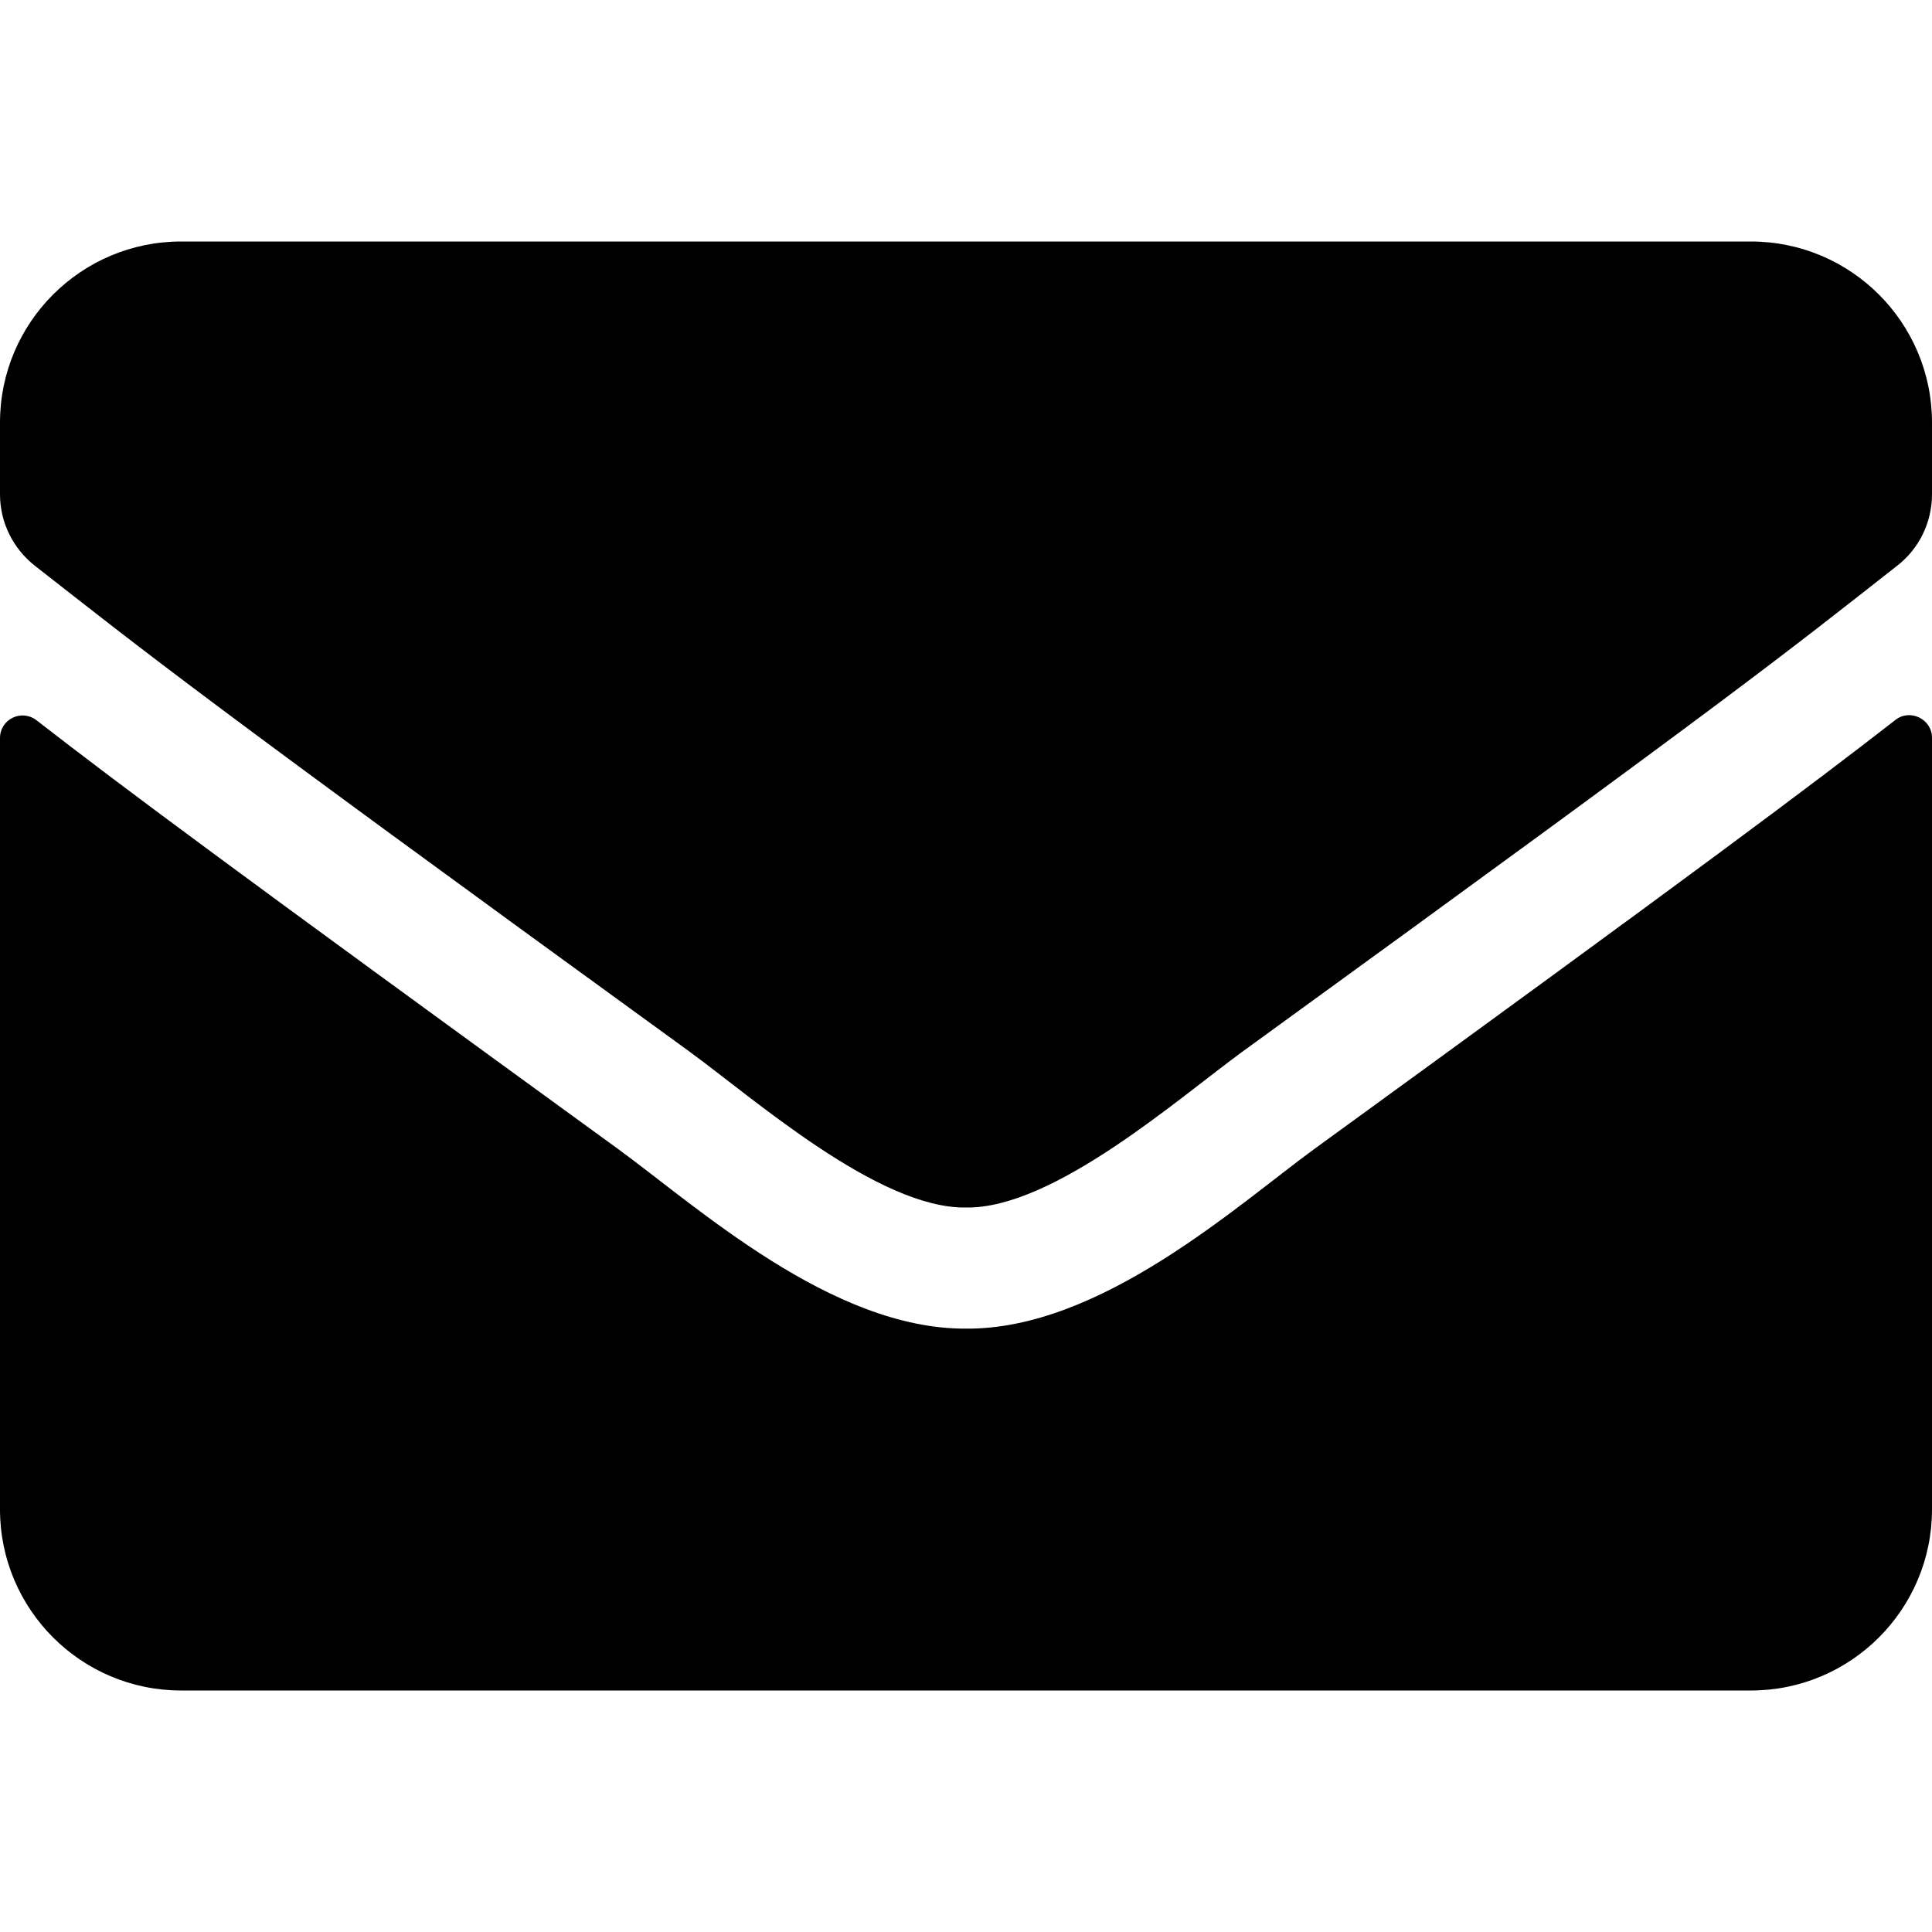
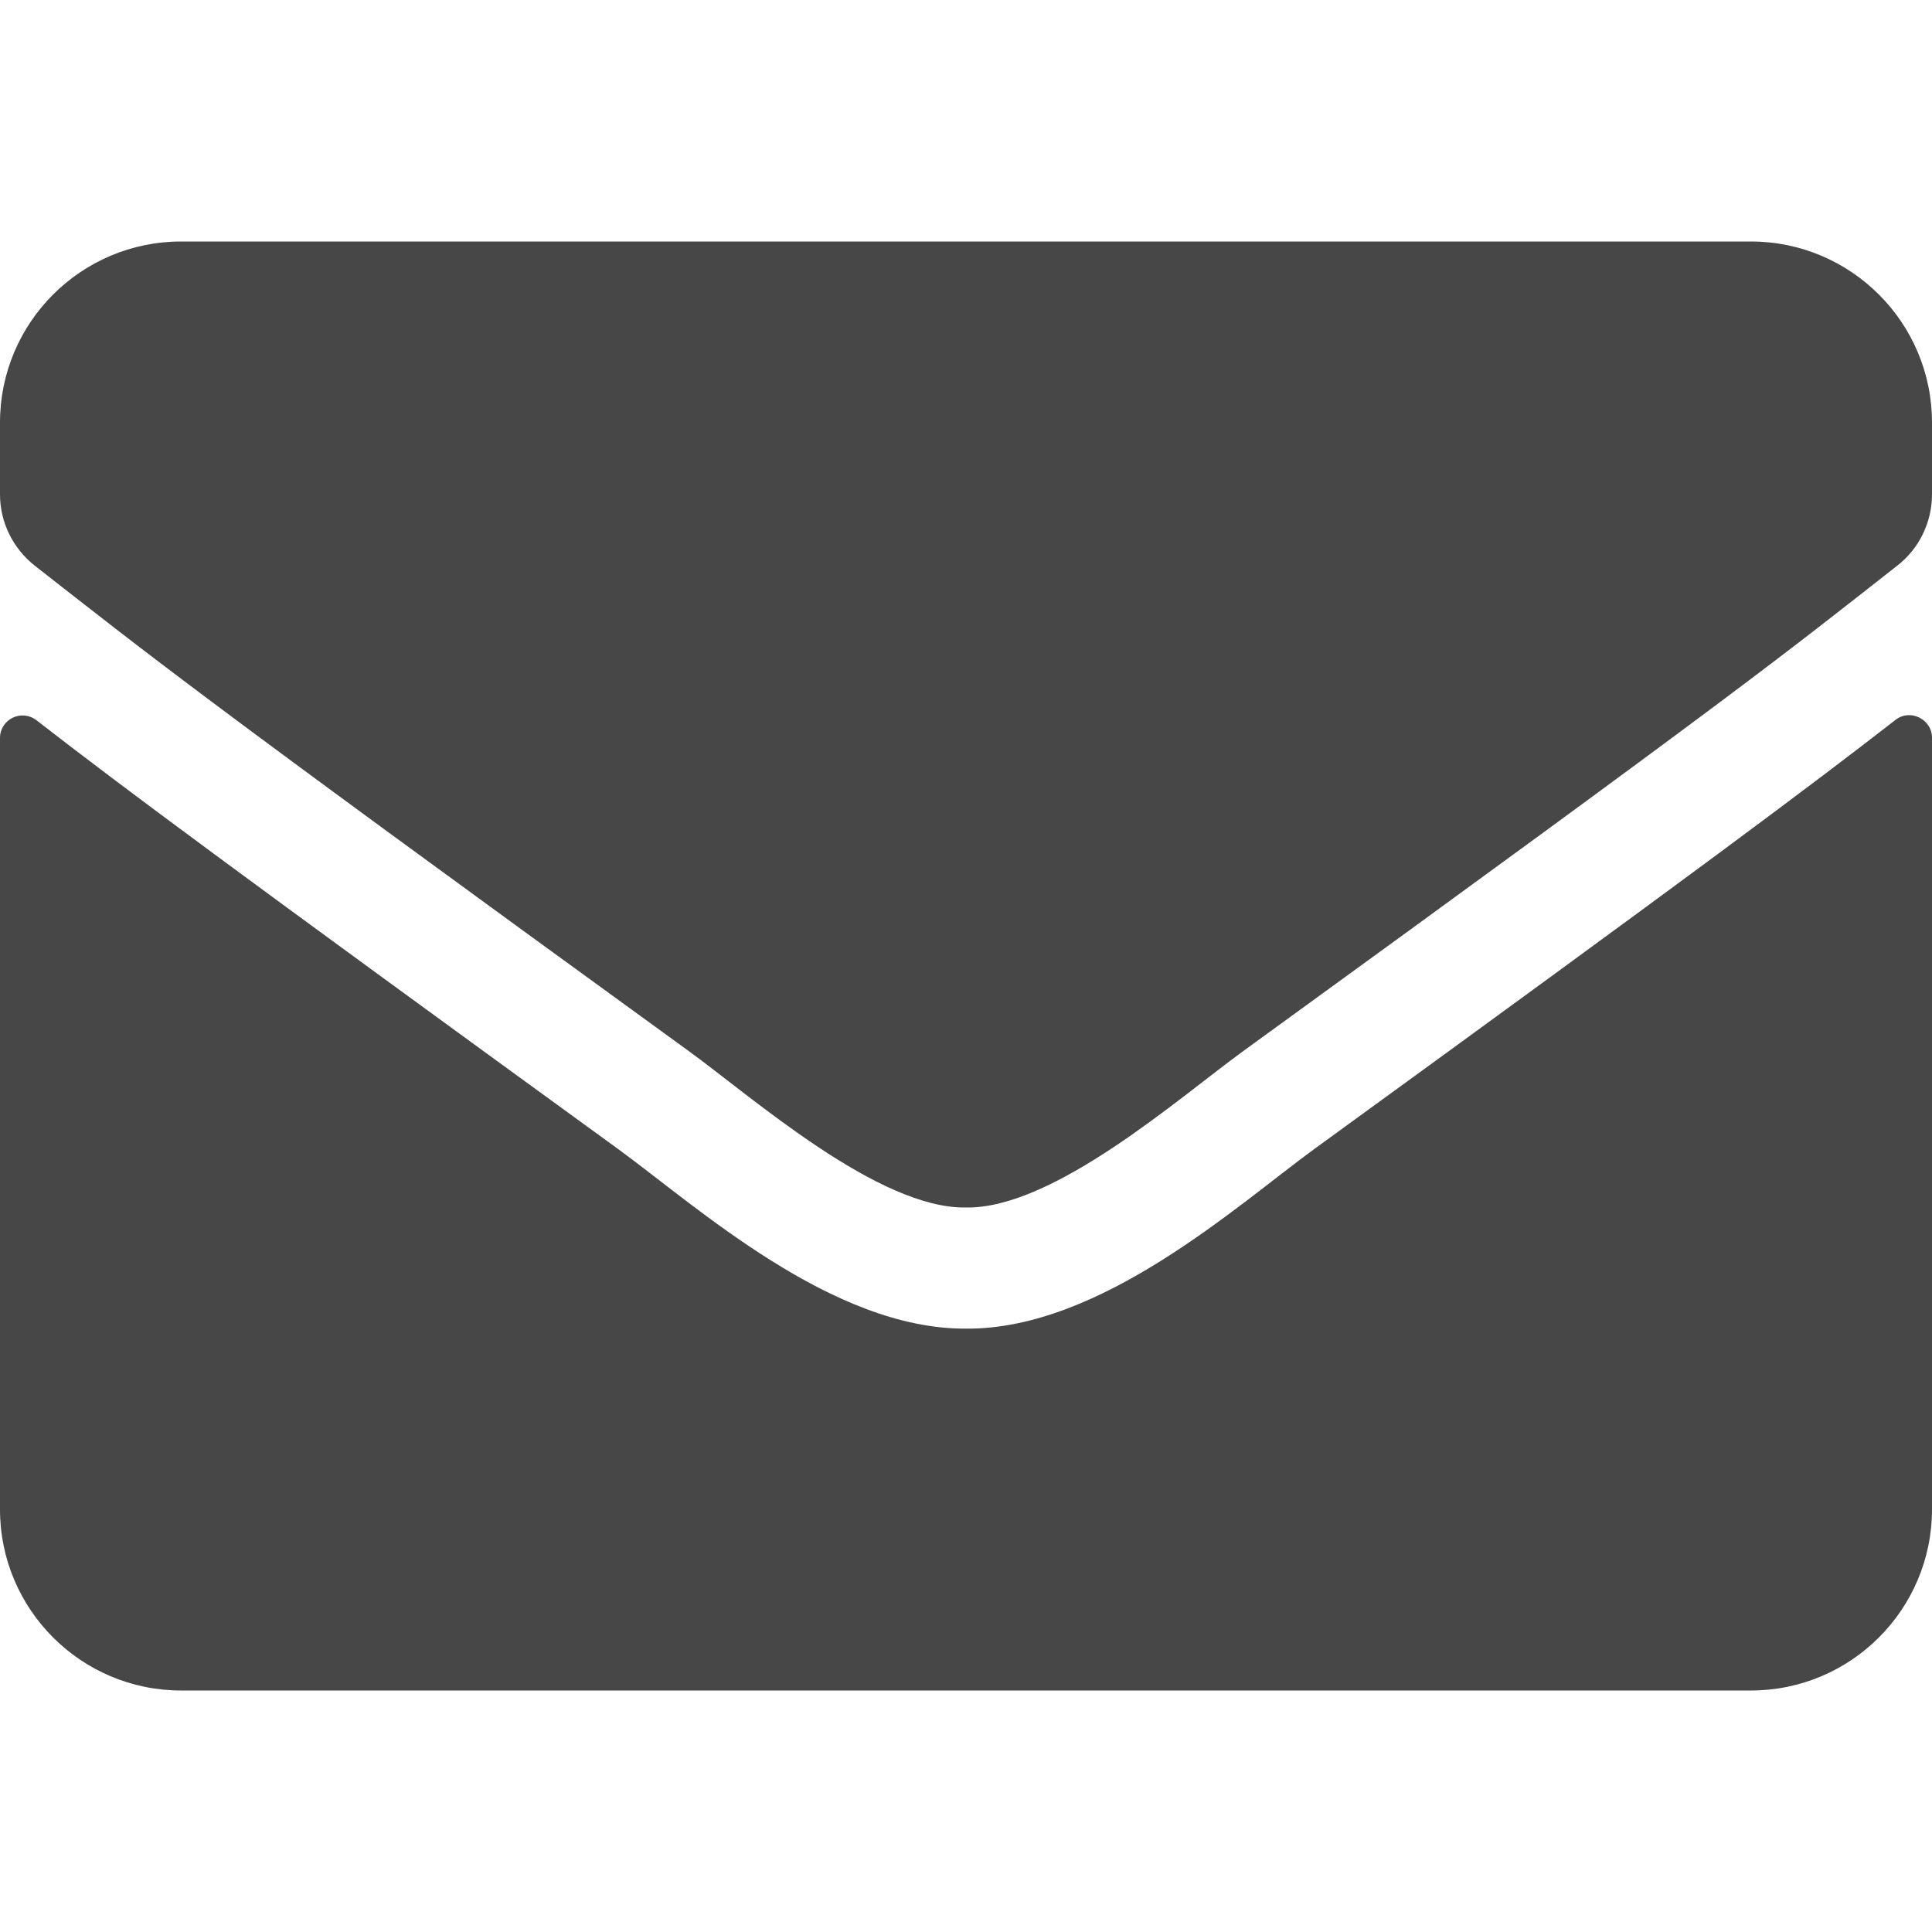
<svg xmlns="http://www.w3.org/2000/svg" aria-hidden="true" focusable="false" data-prefix="fas" data-icon="envelope" class="svg-inline--fa fa-envelope fa-w-16" role="img" viewBox="0 0 512 512">
-   <path fill="currentColor" d="M502.3 190.8c3.9-3.1 9.7-.2 9.7 4.7V400c0 26.5-21.5 48-48 48H48c-26.5 0-48-21.5-48-48V195.6c0-5 5.7-7.8 9.7-4.7 22.4 17.4 52.1 39.5 154.1 113.6 21.1 15.4 56.7 47.8 92.2 47.6 35.7.3 72-32.8 92.3-47.6 102-74.1 131.6-96.3 154-113.7zM256 320c23.2.4 56.6-29.2 73.4-41.4 132.7-96.3 142.8-104.7 173.4-128.7 5.8-4.5 9.2-11.5 9.2-18.9v-19c0-26.5-21.5-48-48-48H48C21.5 64 0 85.5 0 112v19c0 7.4 3.4 14.3 9.2 18.9 30.6 23.9 40.7 32.4 173.4 128.7 16.8 12.2 50.2 41.8 73.4 41.4z" />
+   <path fill="#474747" d="M502.3 190.8c3.9-3.1 9.7-.2 9.7 4.7V400c0 26.5-21.5 48-48 48H48c-26.5 0-48-21.5-48-48V195.6c0-5 5.7-7.8 9.7-4.7 22.4 17.4 52.1 39.5 154.1 113.6 21.1 15.4 56.7 47.8 92.2 47.6 35.7.3 72-32.8 92.3-47.6 102-74.1 131.6-96.3 154-113.7zM256 320c23.2.4 56.6-29.2 73.4-41.4 132.7-96.3 142.8-104.7 173.4-128.7 5.8-4.5 9.2-11.5 9.2-18.9v-19c0-26.5-21.5-48-48-48H48C21.5 64 0 85.5 0 112v19c0 7.4 3.4 14.3 9.2 18.9 30.6 23.9 40.7 32.4 173.4 128.7 16.8 12.2 50.2 41.8 73.4 41.4z" />
</svg>
